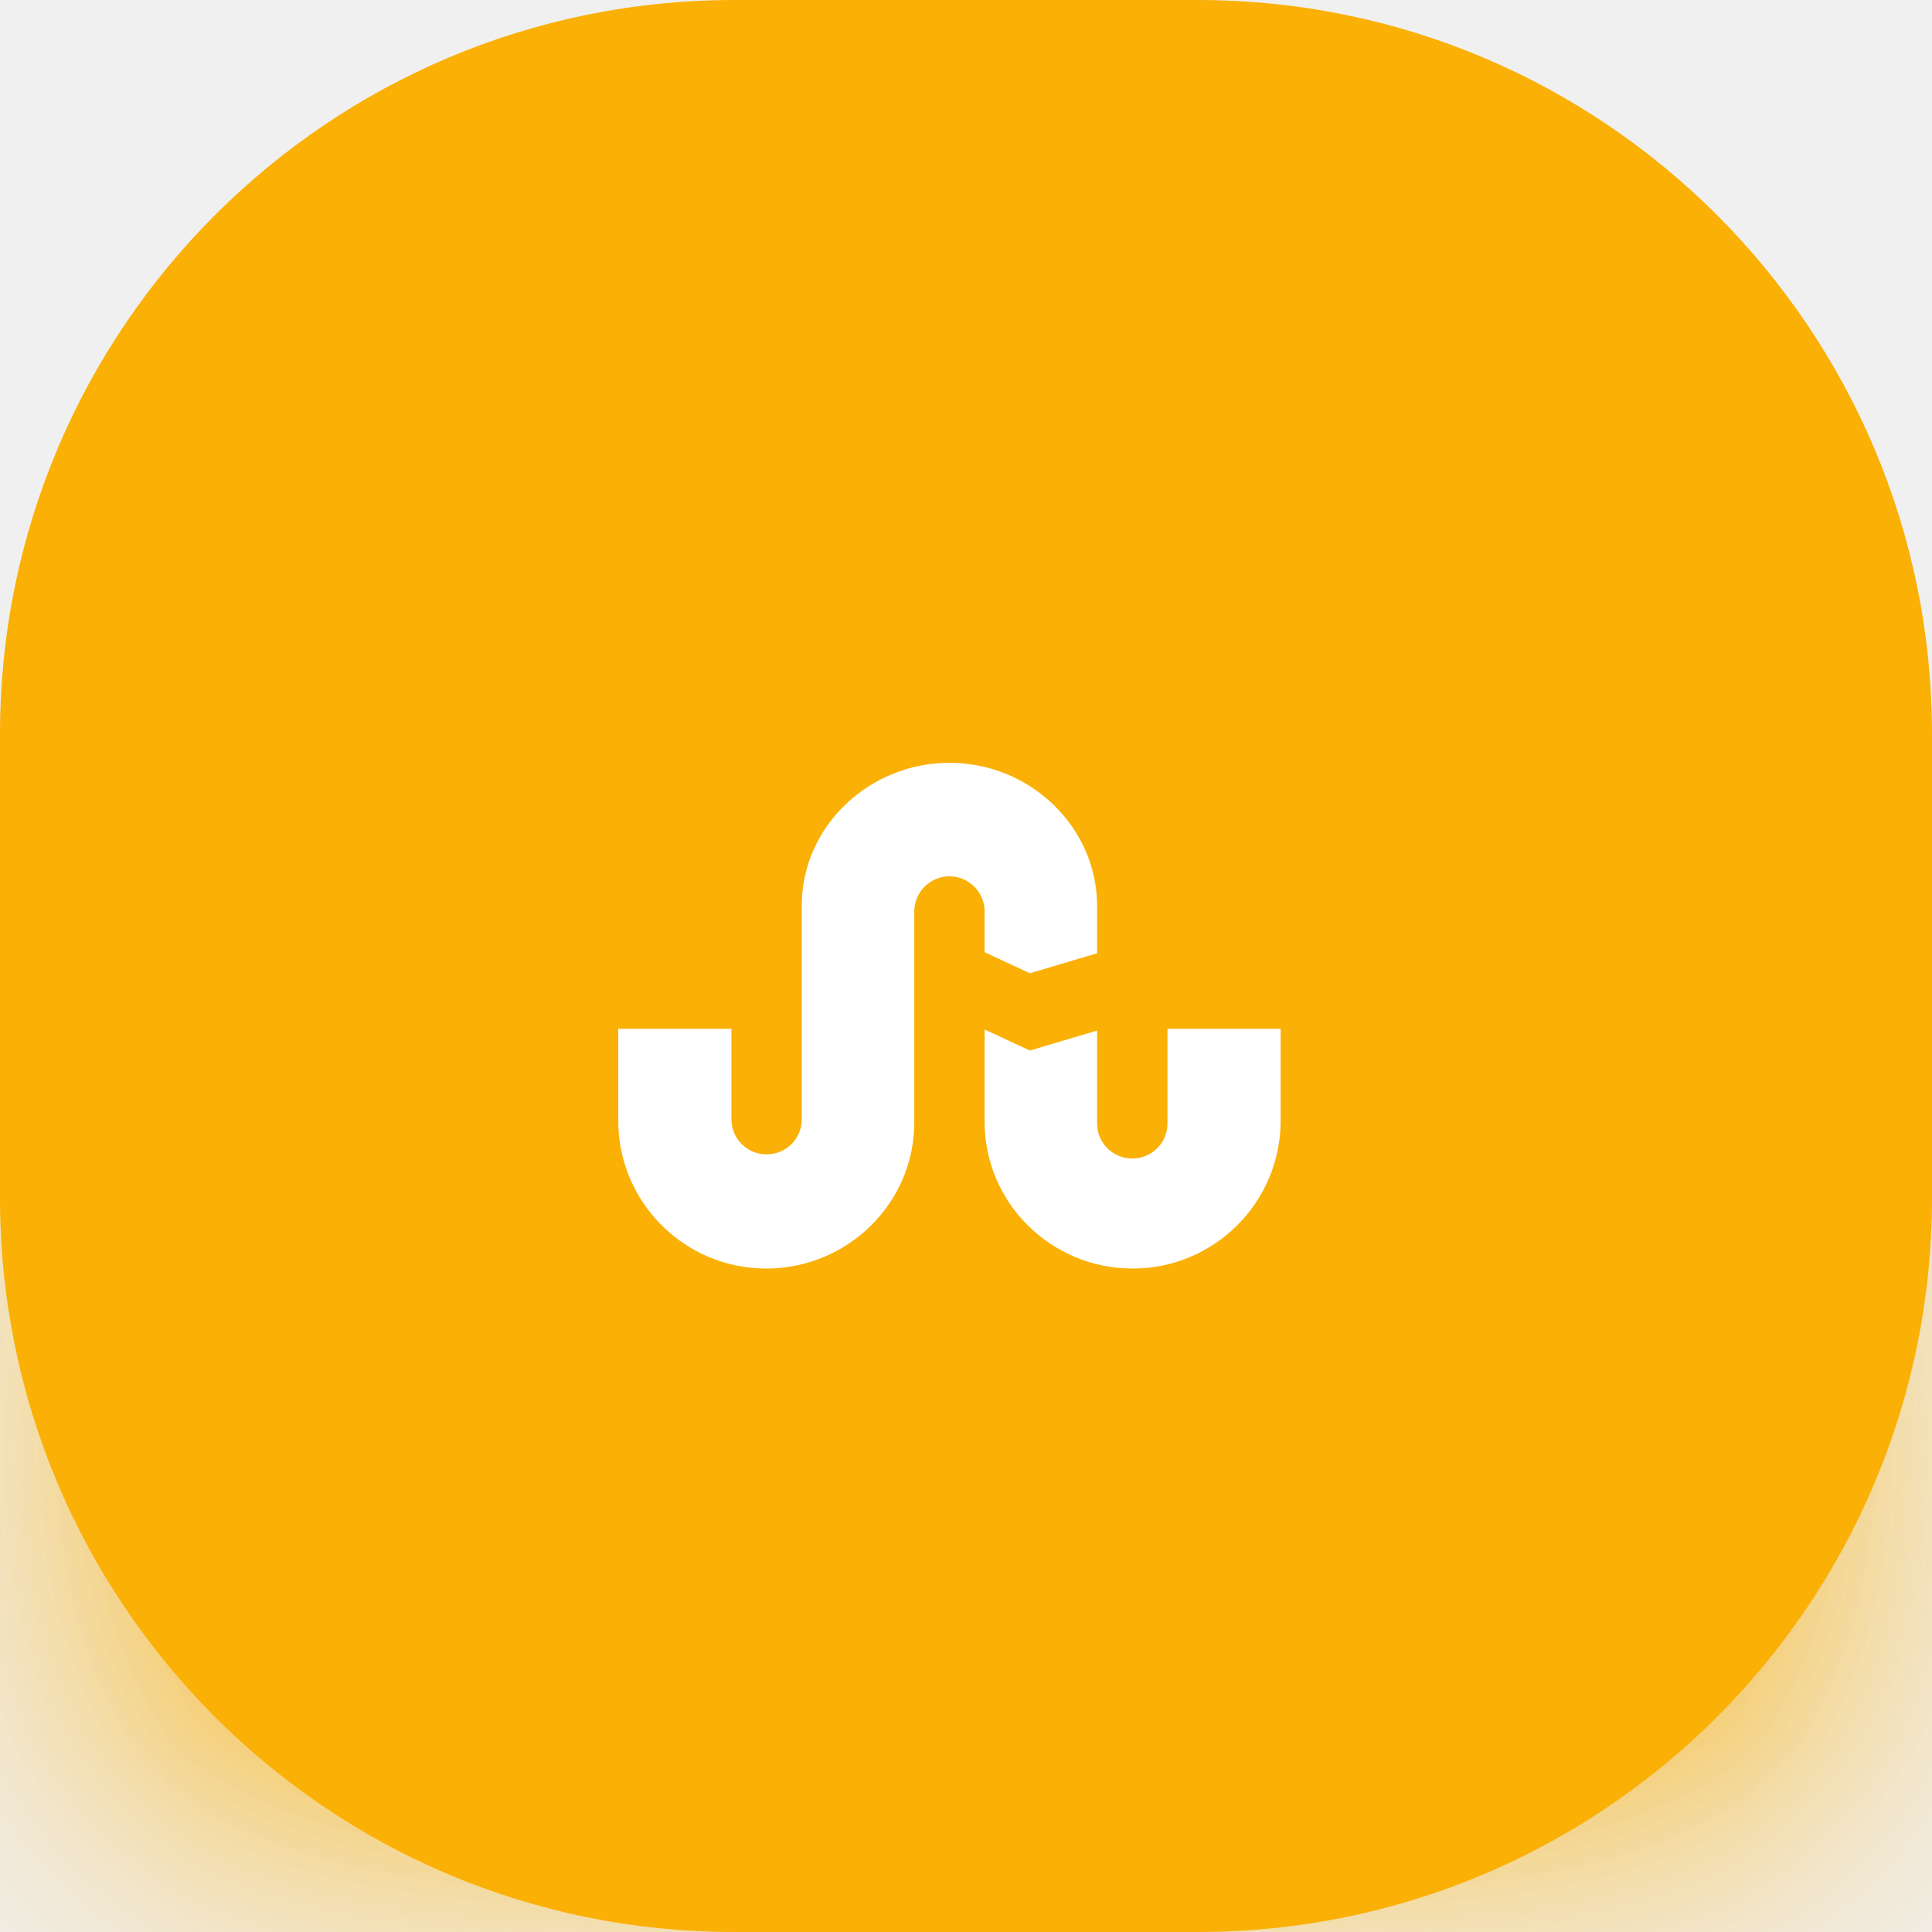
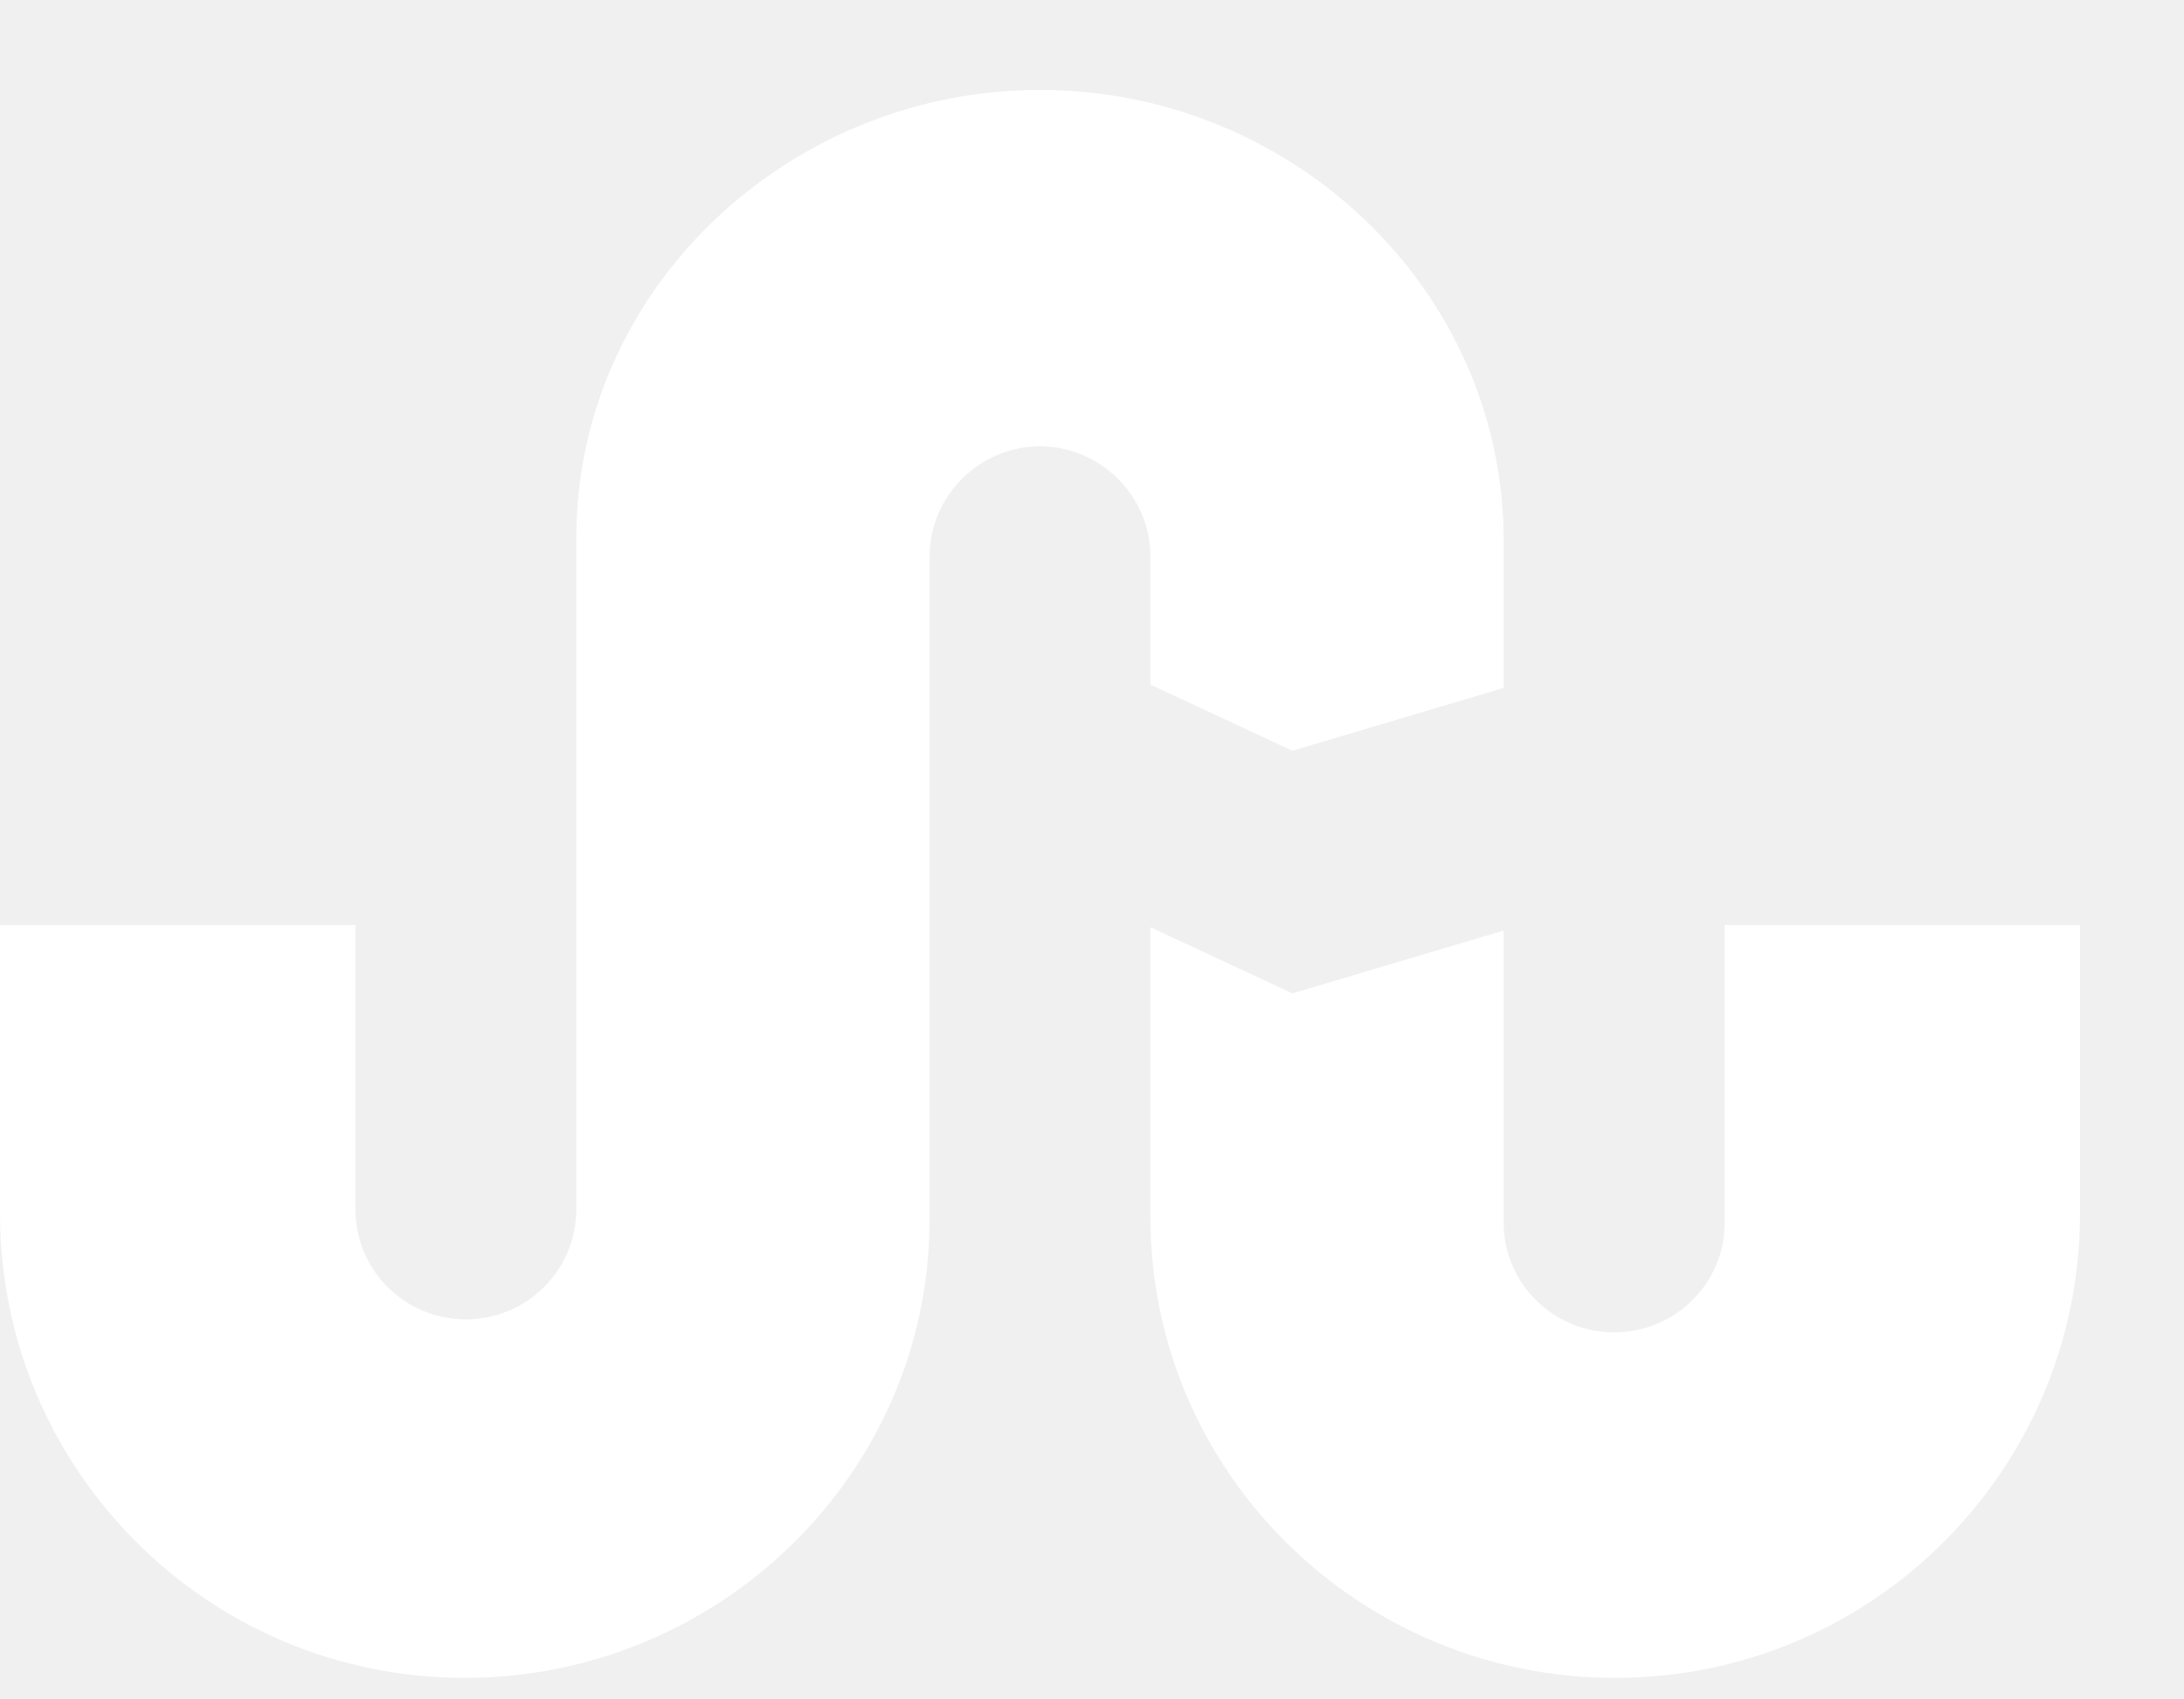
- <svg xmlns="http://www.w3.org/2000/svg" width="50" height="50" viewBox="0 0 50 50" fill="none">
-   <g clip-path="url(#clip0_0_549)">
-     <g opacity="0.848" filter="url(#filter0_f_0_549)">
-       <rect y="25" width="50" height="25" rx="12.5" fill="#FAB005" />
-     </g>
-     <rect width="50" height="50" rx="19" fill="#FAB005" />
-     <path d="M25.482 24.643L26.652 25.188L28.393 24.67V23.455C28.393 21.393 26.652 19.741 24.571 19.741C22.5 19.741 20.75 21.384 20.75 23.429V28.964C20.75 29.473 20.339 29.875 19.839 29.875C19.339 29.875 18.929 29.473 18.929 28.964V26.625H16C16 28.973 16 29 16 29C16 31.116 17.714 32.83 19.83 32.83C21.929 32.83 23.661 31.143 23.661 29.054V23.589C23.661 23.089 24.071 22.679 24.571 22.679C25.071 22.679 25.482 23.089 25.482 23.589V24.643ZM30.214 26.625V29.08C30.214 29.58 29.804 29.982 29.304 29.982C28.804 29.982 28.393 29.58 28.393 29.08V26.67L26.652 27.188L25.482 26.643V29.036C25.482 31.134 27.205 32.83 29.312 32.83C31.429 32.83 33.143 31.116 33.143 29C33.143 29 33.143 28.973 33.143 26.625H30.214Z" fill="white" />
-   </g>
-   <defs>
-     <filter id="filter0_f_0_549" x="-27.183" y="-2.183" width="104.366" height="79.366" filterUnits="userSpaceOnUse" color-interpolation-filters="sRGB">
-       <feFlood flood-opacity="0" result="BackgroundImageFix" />
-       <feBlend mode="normal" in="SourceGraphic" in2="BackgroundImageFix" result="shape" />
-       <feGaussianBlur stdDeviation="13.591" result="effect1_foregroundBlur_0_549" />
-     </filter>
-     <clipPath id="clip0_0_549">
-       <rect width="50" height="50" fill="white" />
-     </clipPath>
-   </defs>
+ <svg xmlns="http://www.w3.org/2000/svg" width="18" height="14" viewBox="0 0 18 14" fill="none">
+   <path d="M9.482 5.643L10.652 6.188L12.393 5.67V4.455C12.393 2.393 10.652 0.741 8.571 0.741C6.5 0.741 4.75 2.384 4.75 4.429V9.964C4.75 10.473 4.339 10.875 3.839 10.875C3.339 10.875 2.929 10.473 2.929 9.964V7.625H0C0 9.973 0 10 0 10C0 12.116 1.714 13.83 3.83 13.83C5.929 13.83 7.661 12.143 7.661 10.054V4.589C7.661 4.089 8.071 3.679 8.571 3.679C9.071 3.679 9.482 4.089 9.482 4.589V5.643ZM14.214 7.625V10.08C14.214 10.58 13.804 10.982 13.304 10.982C12.804 10.982 12.393 10.58 12.393 10.08V7.67L10.652 8.188L9.482 7.643V10.036C9.482 12.134 11.205 13.83 13.312 13.83C15.429 13.83 17.143 12.116 17.143 10C17.143 10 17.143 9.973 17.143 7.625H14.214Z" fill="white" />
</svg>
